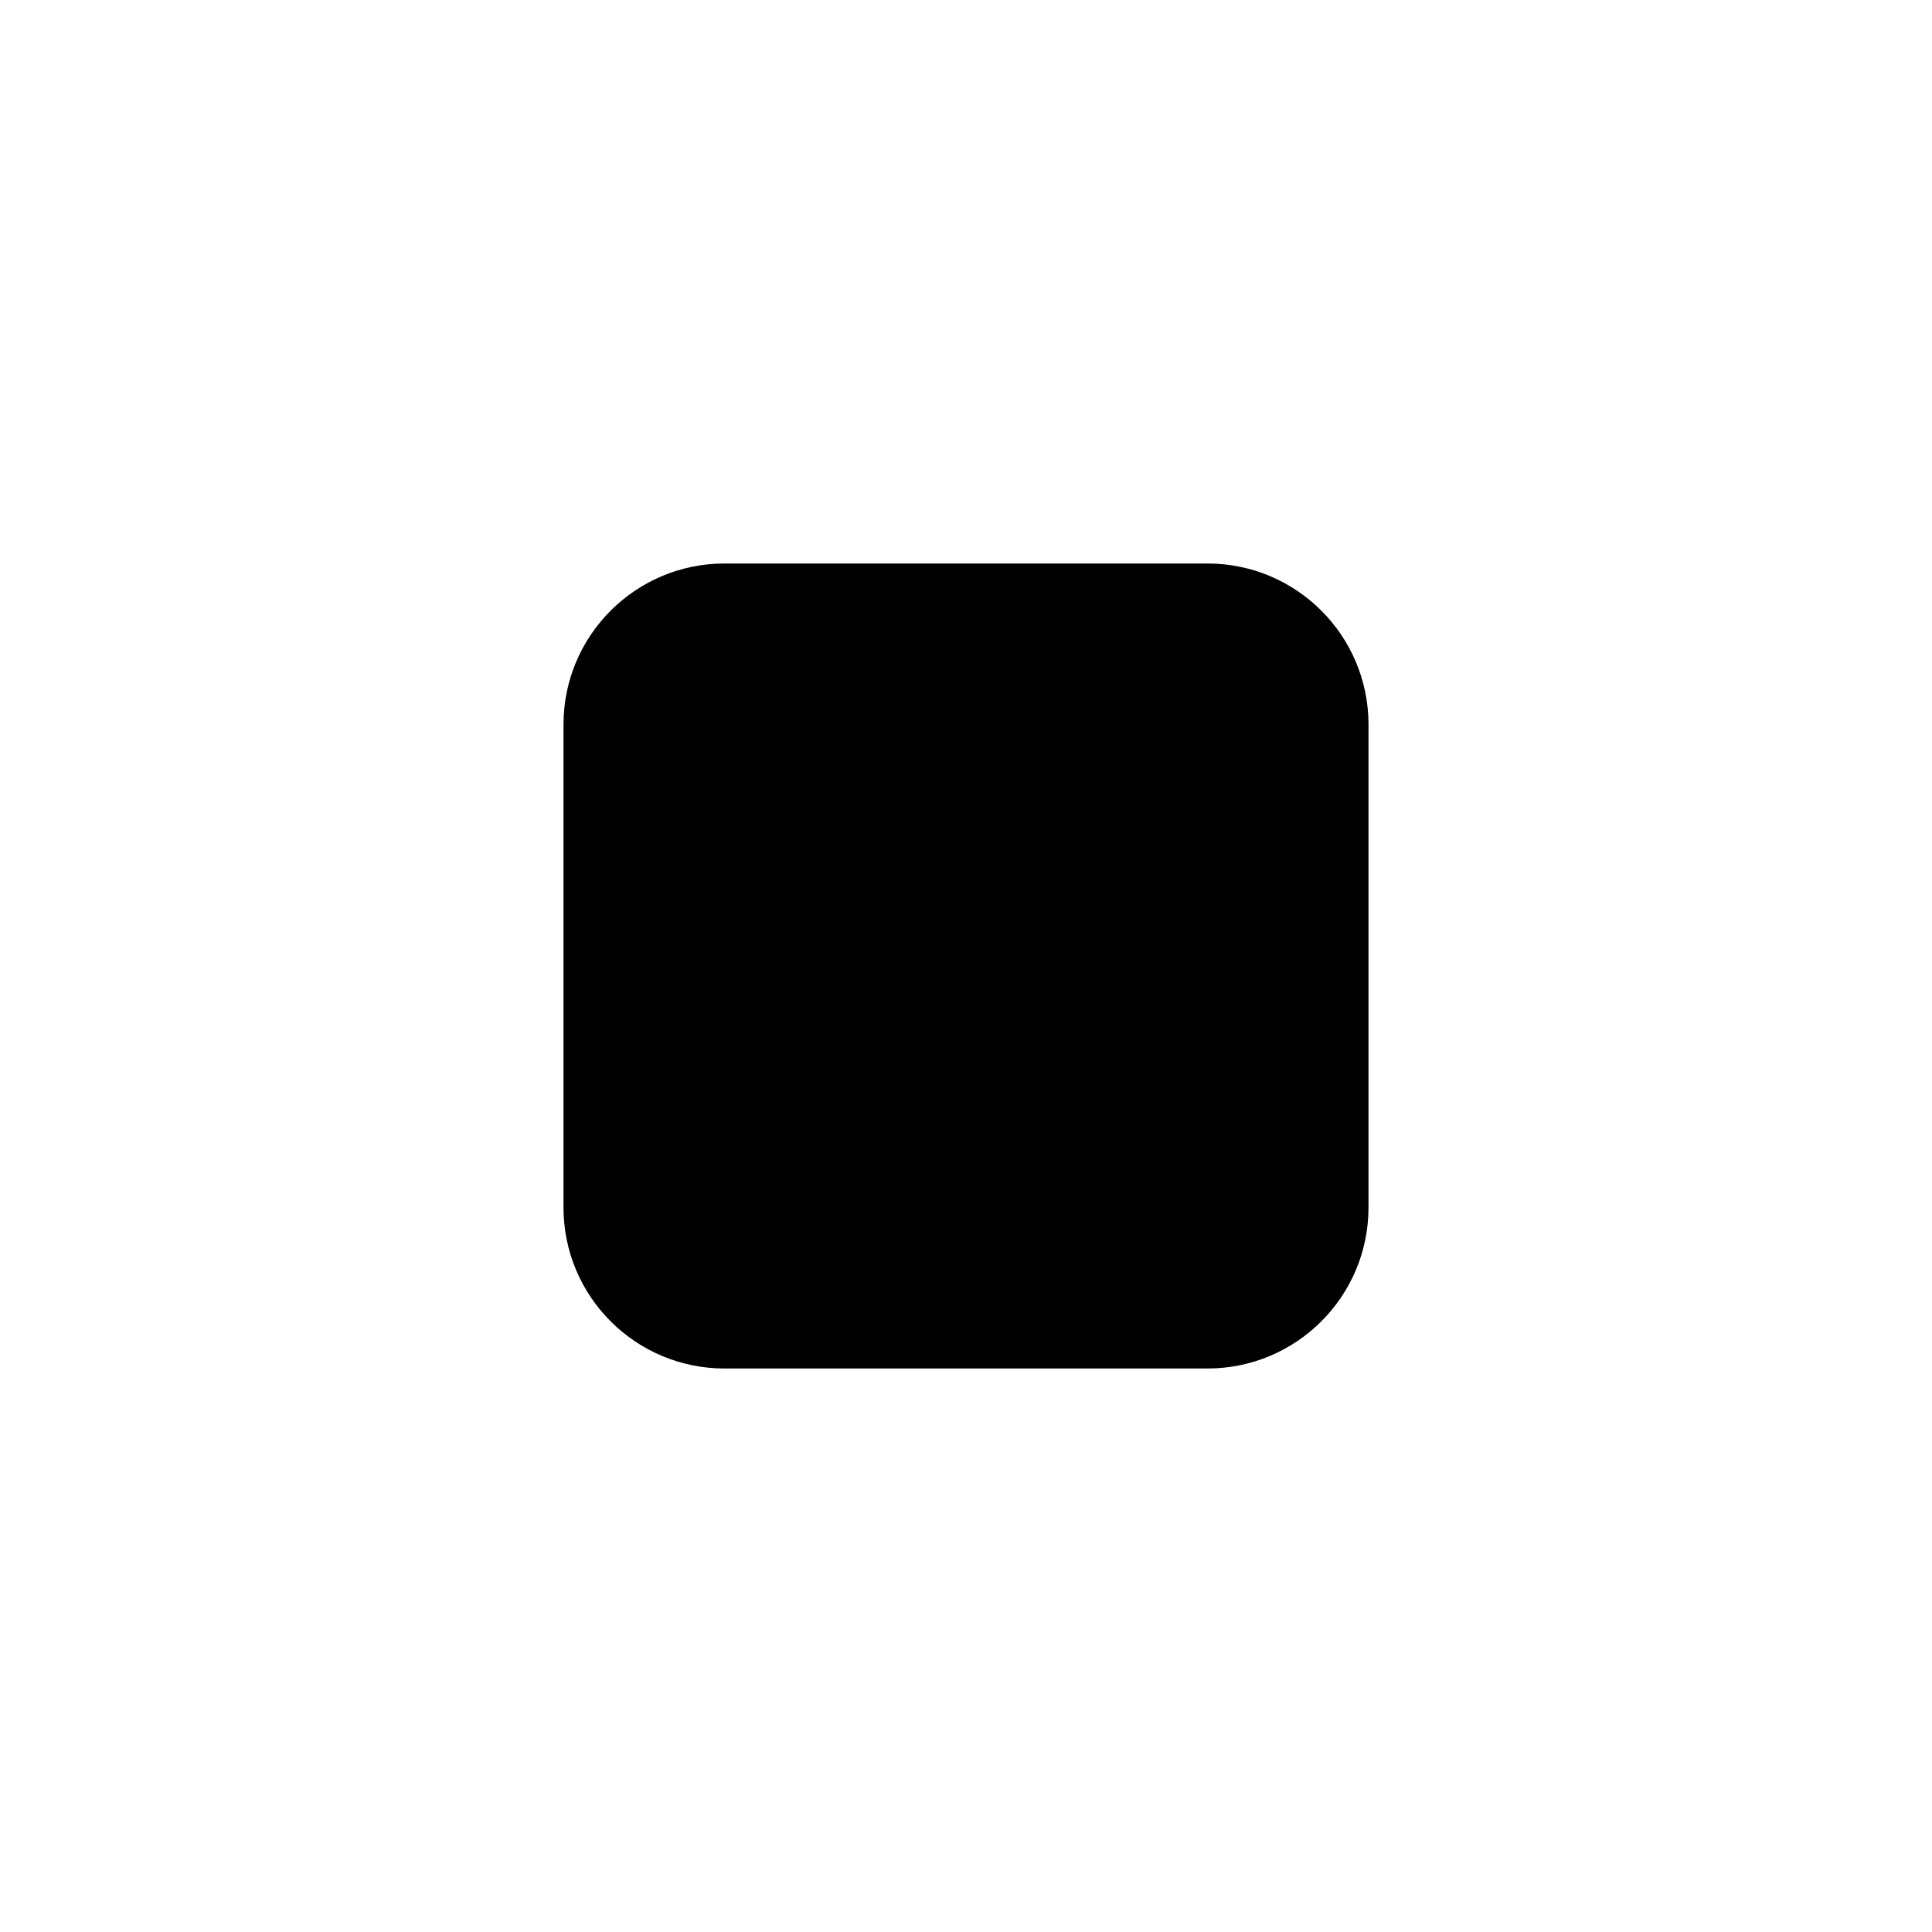
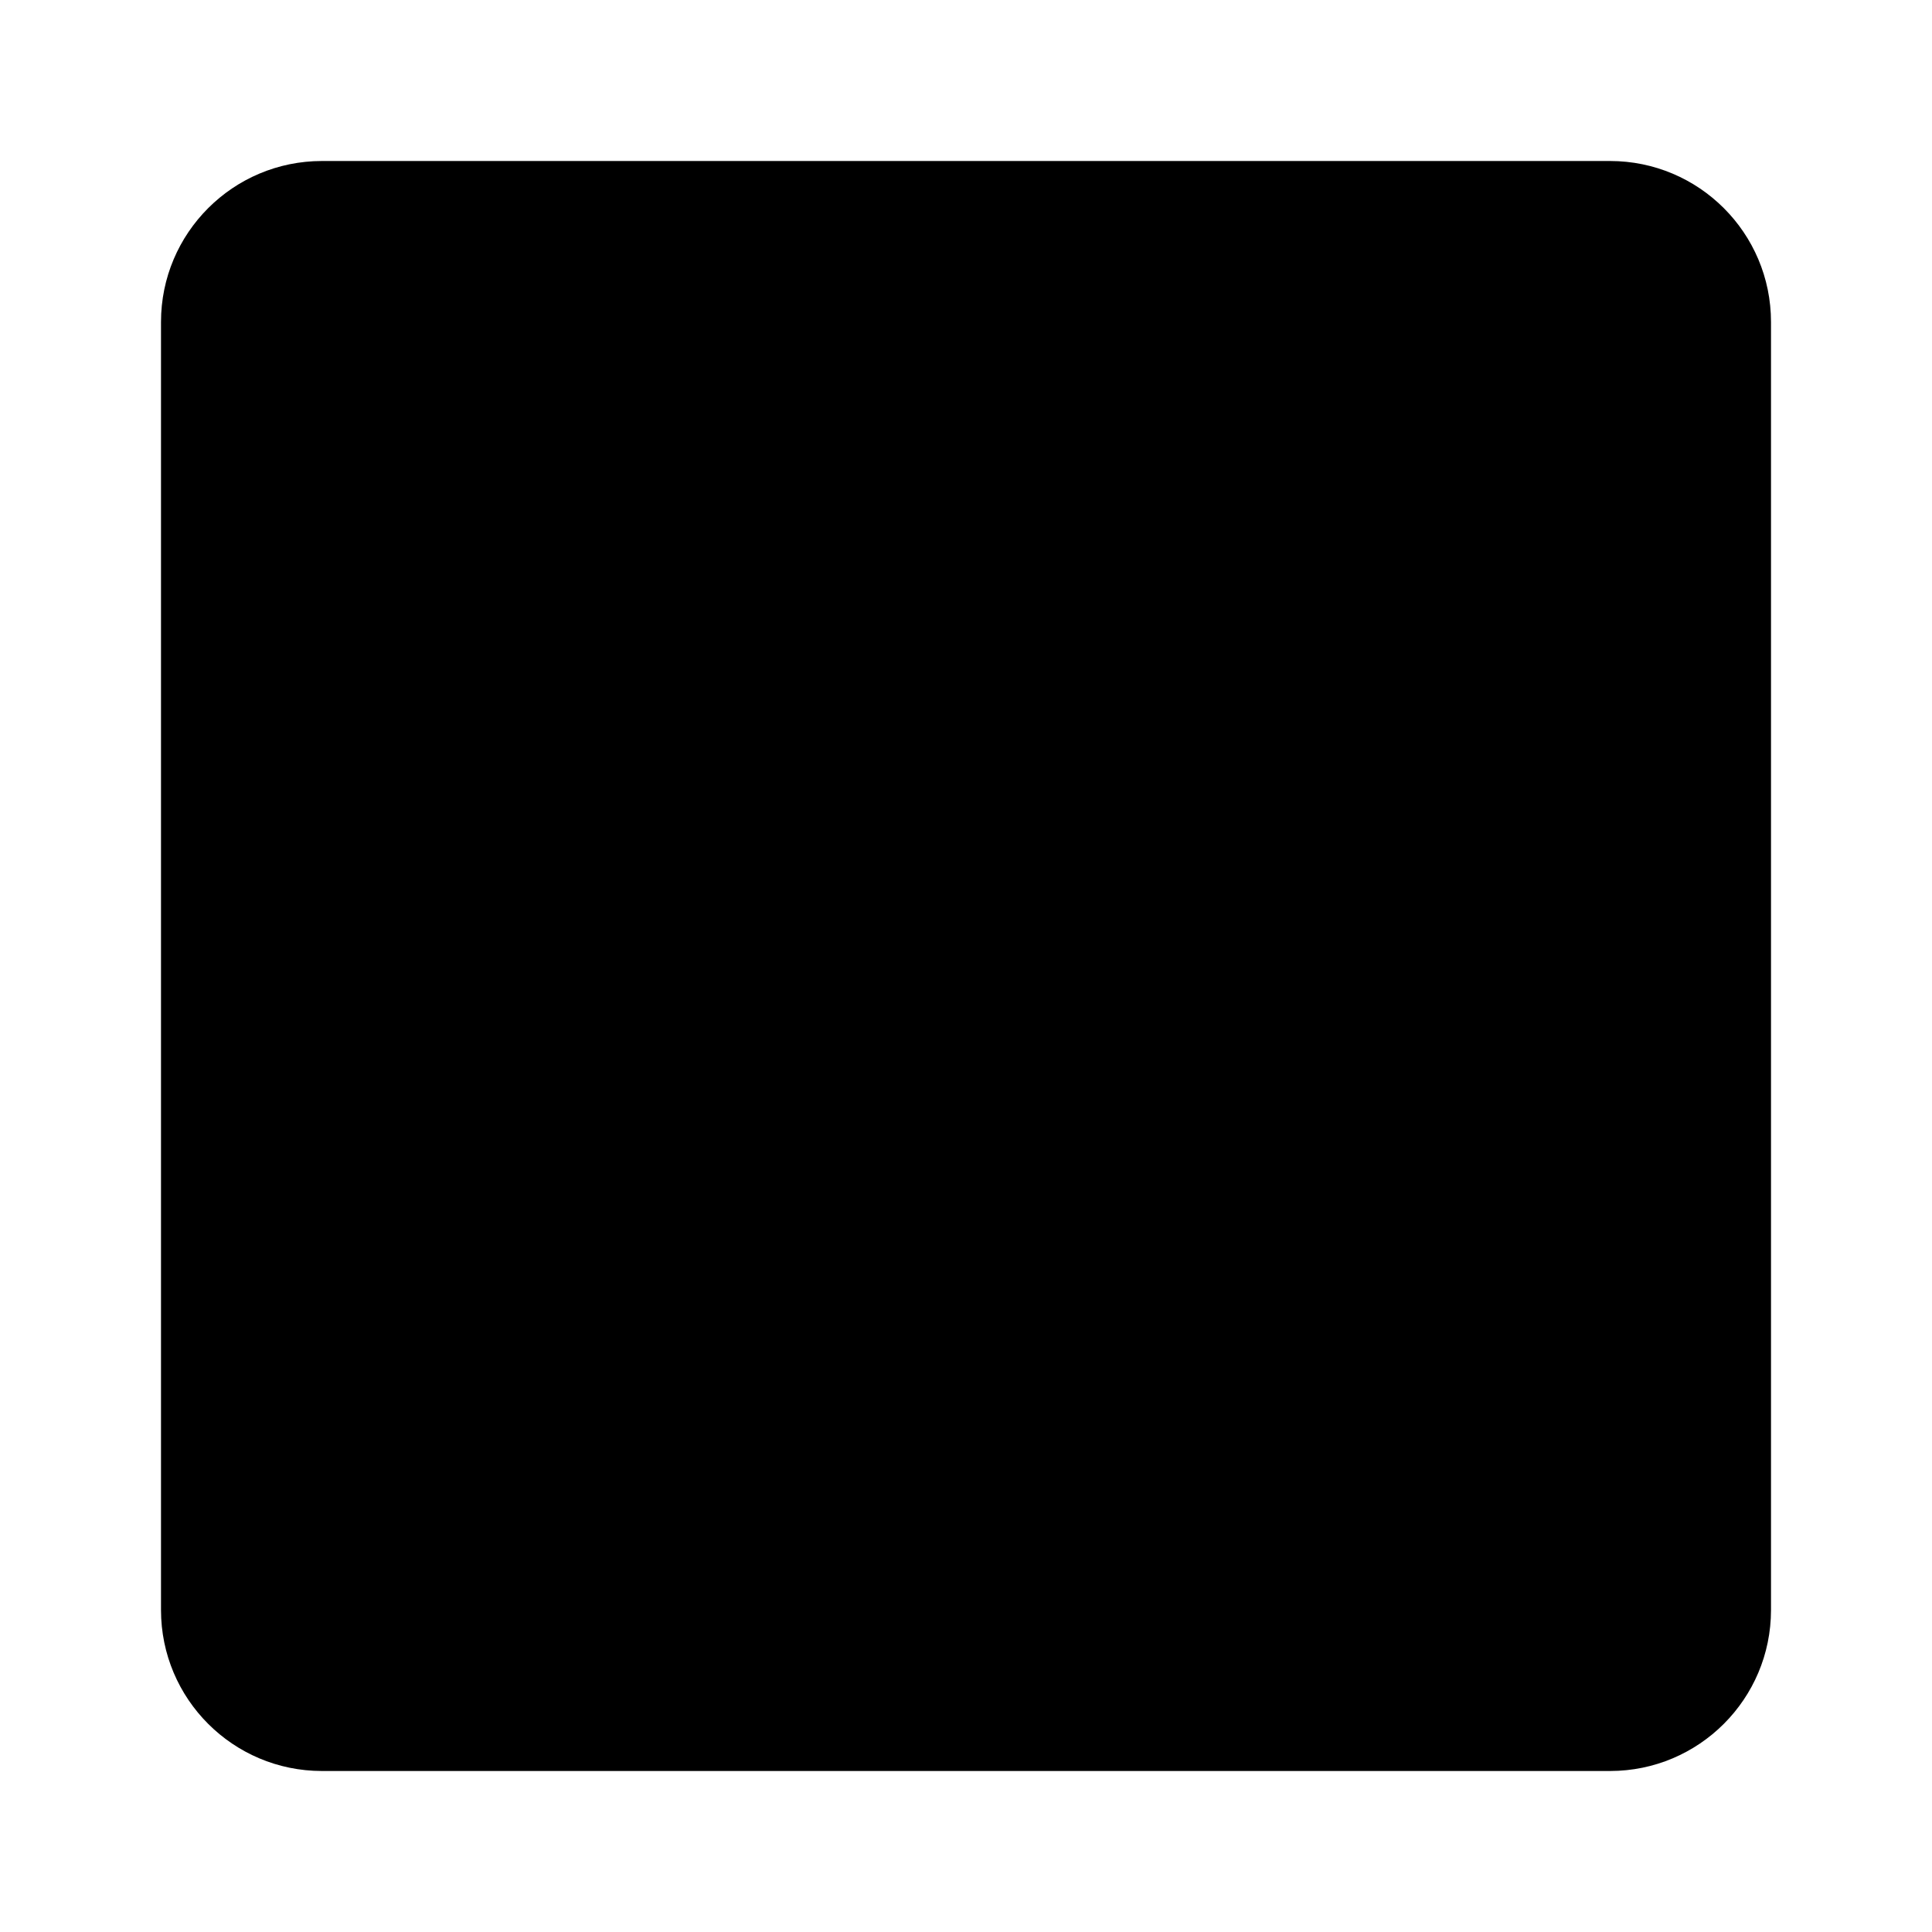
<svg xmlns="http://www.w3.org/2000/svg" width="32" height="32" viewBox="0 0 24 24" role="img" aria-label="Stop recording">
-   <rect x="7" y="7" width="10" height="10" rx="2" ry="2" fill="currentColor" />
+   <rect x="2" y="2" width="20" height="20" rx="2" ry="2" fill="currentColor" />
</svg>
